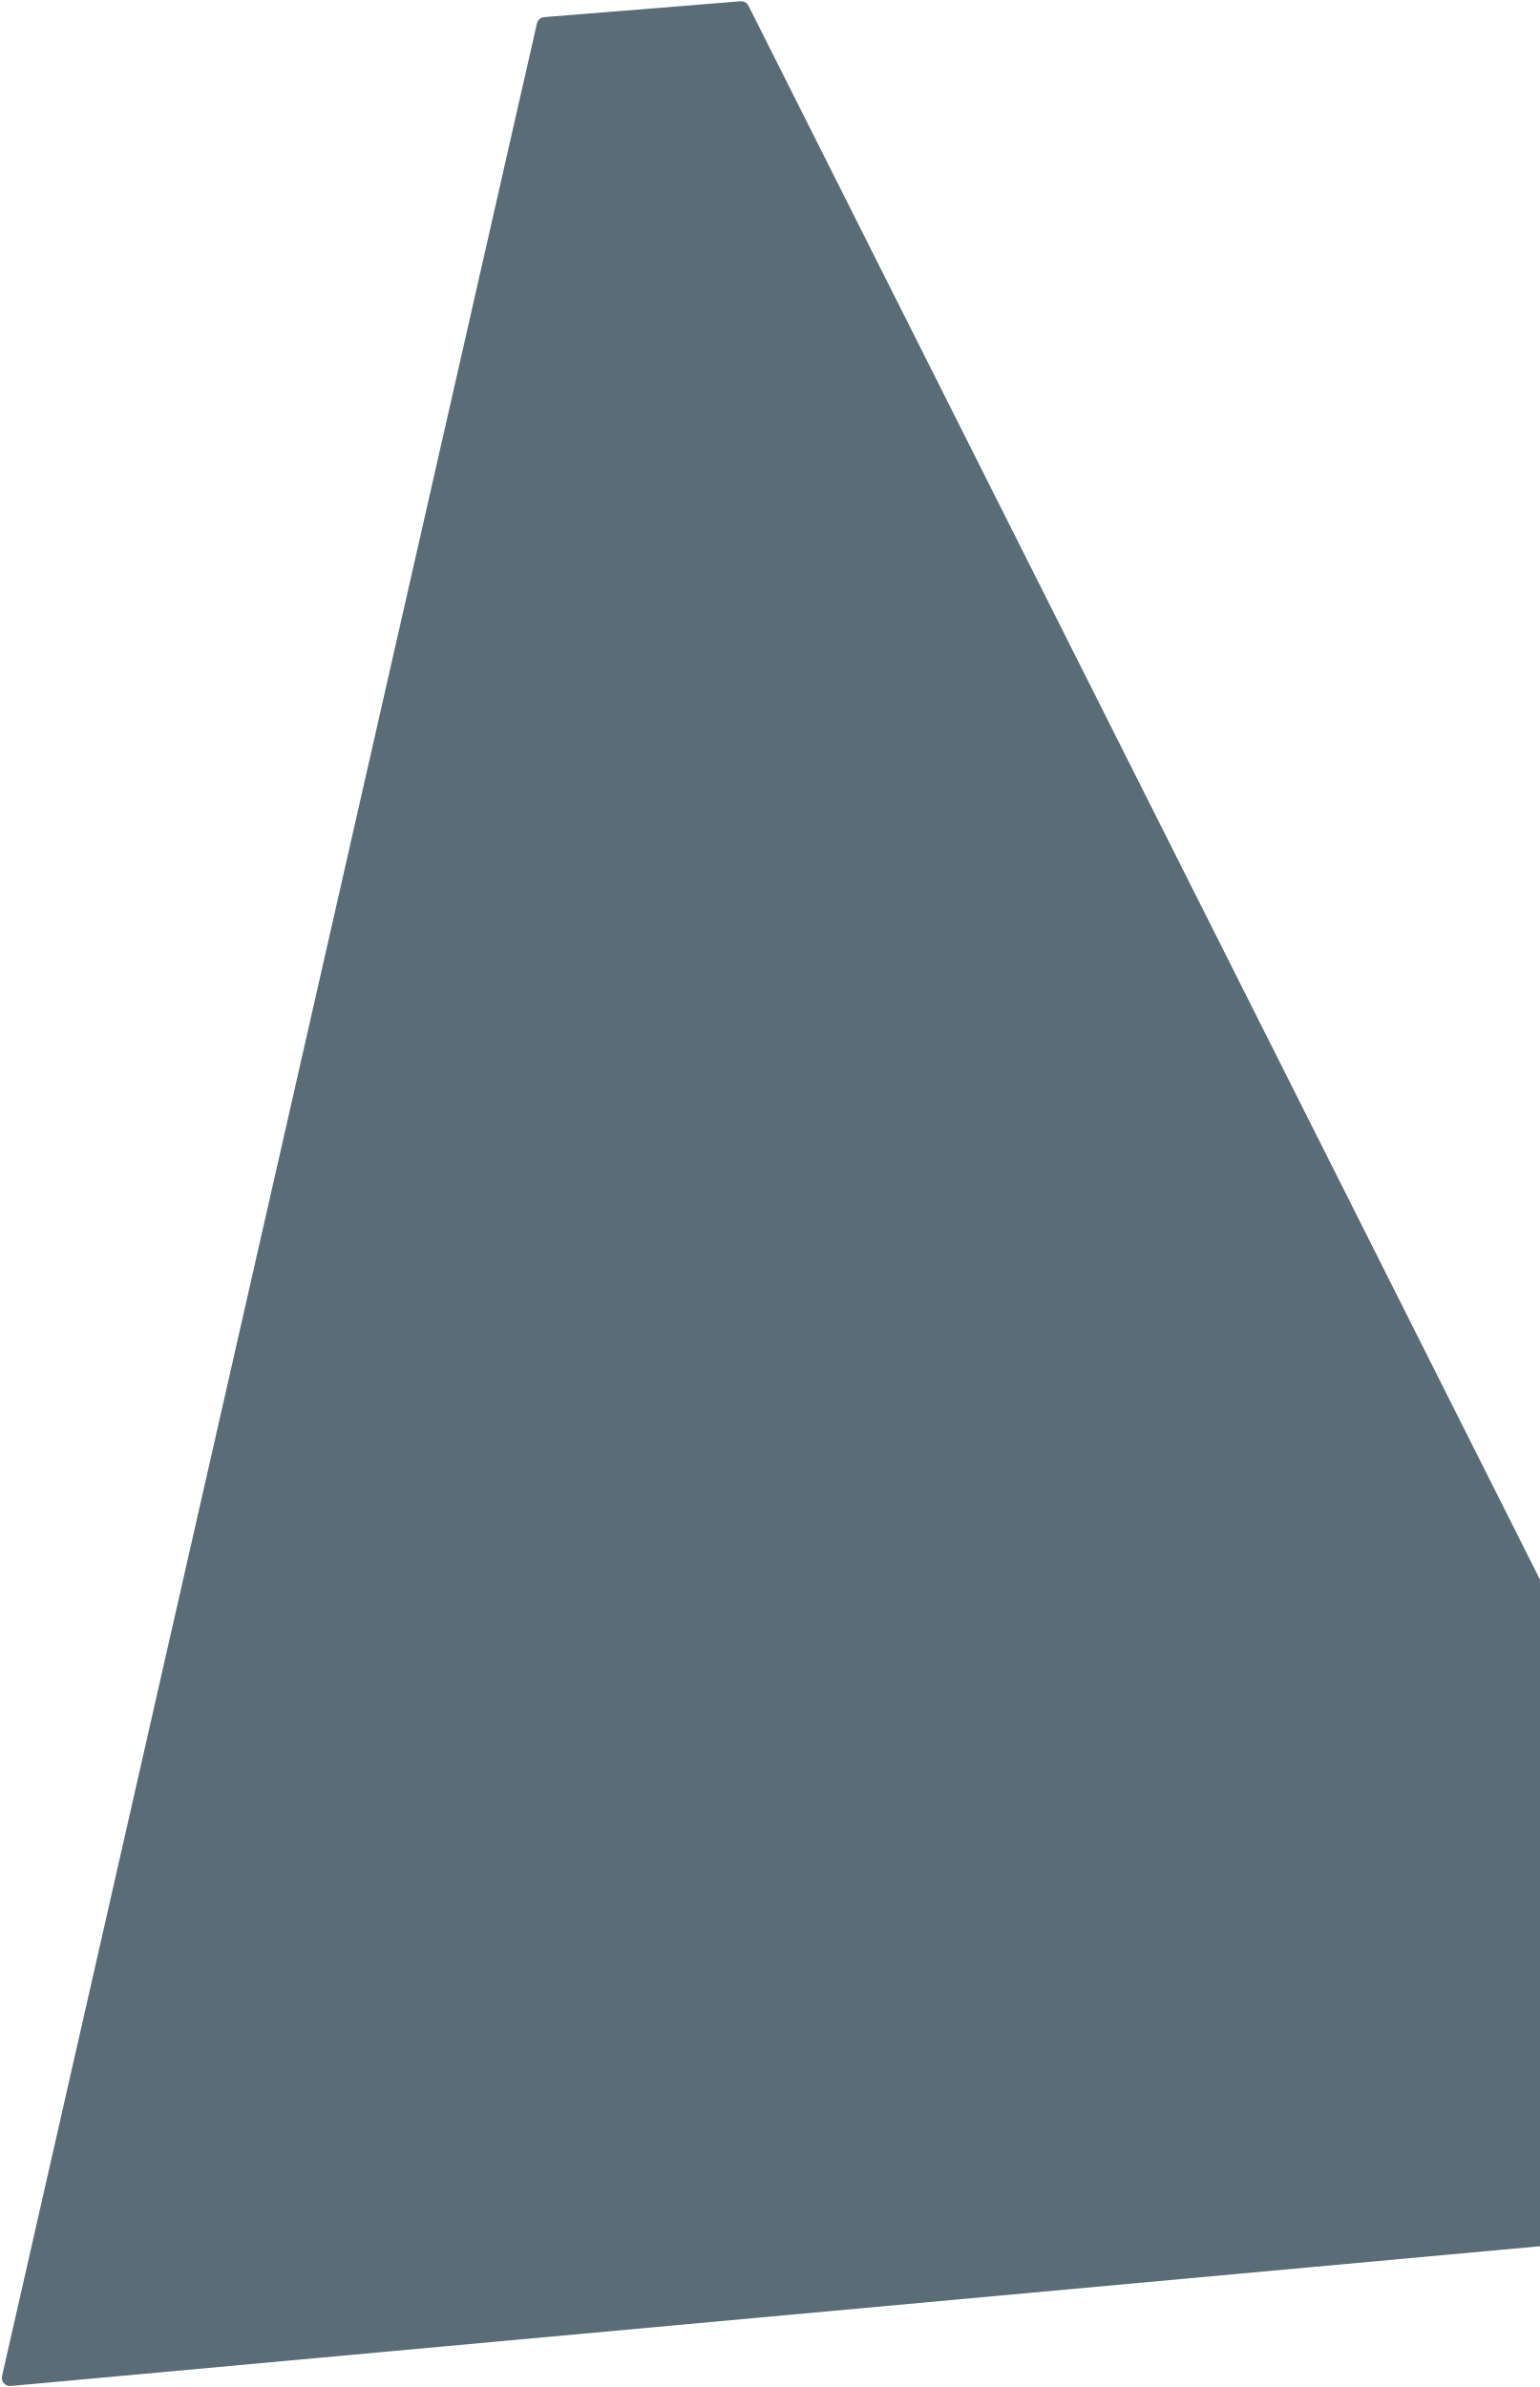
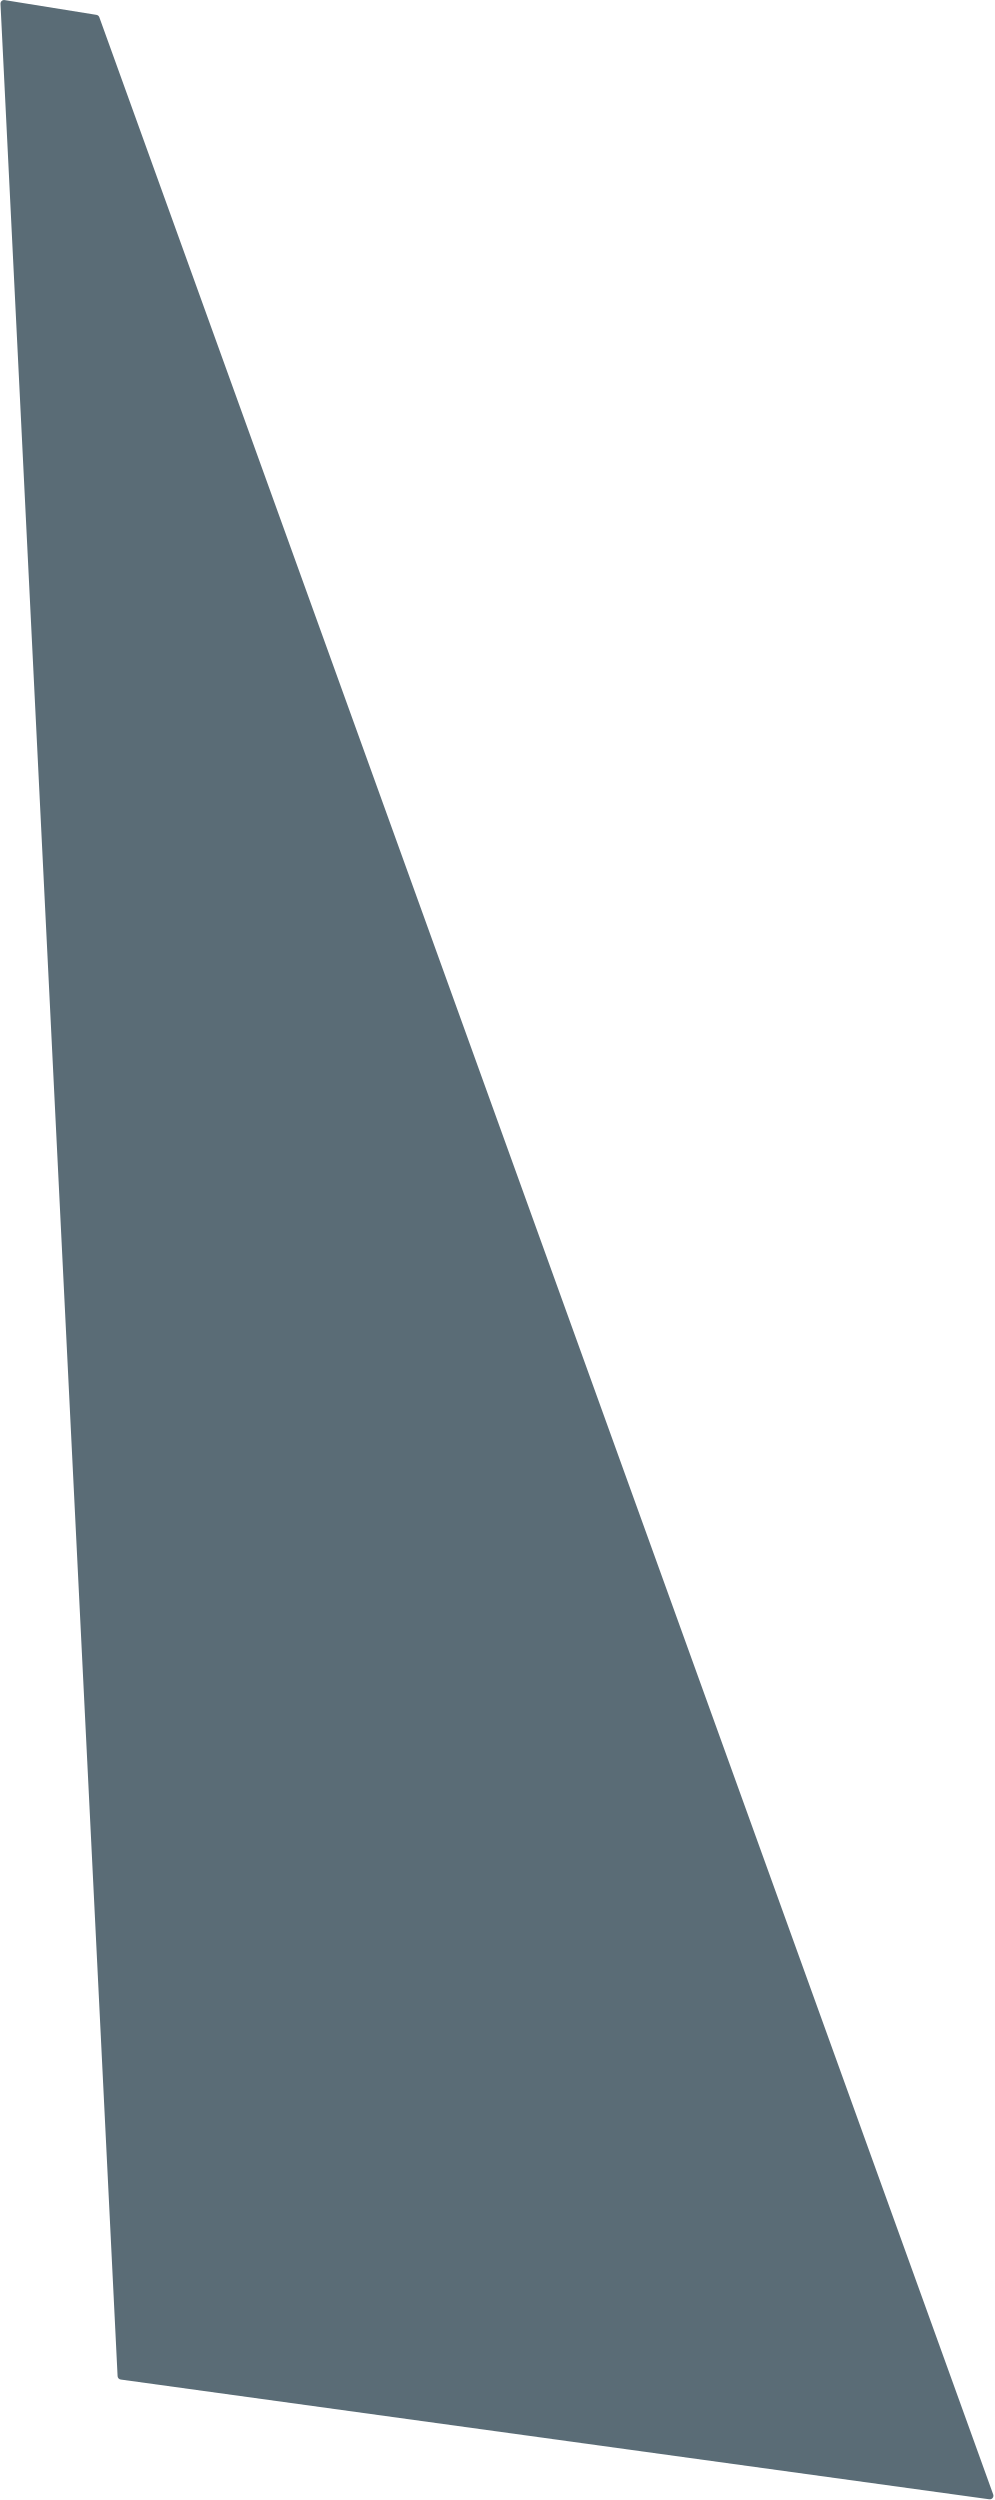
- <svg xmlns="http://www.w3.org/2000/svg" width="567" height="879" viewBox="0 0 567 879" fill="none">
-   <path d="M0.757 874.973L197.728 8.631C198.019 7.353 199.106 6.411 200.412 6.306L272.716 0.476C273.933 0.378 275.088 1.027 275.637 2.118L683.182 812.441C684.132 814.33 682.881 816.584 680.775 816.776L3.956 878.626C1.925 878.811 0.305 876.961 0.757 874.973Z" fill="#142E3D" fill-opacity="0.7" />
+ <svg xmlns="http://www.w3.org/2000/svg" width="826" height="2077" viewBox="0 0 826 2077" fill="none">
+   <path d="M97.691 1974.1L0.399 3.181C0.305 1.276 1.989 -0.232 3.872 0.071L80.161 12.353C81.238 12.527 82.136 13.271 82.506 14.297L825.158 2072.42C825.924 2074.54 824.161 2076.71 821.927 2076.41L100.277 1976.92C98.848 1976.73 97.762 1975.54 97.691 1974.1Z" fill="#142E3D" fill-opacity="0.7" />
</svg>
